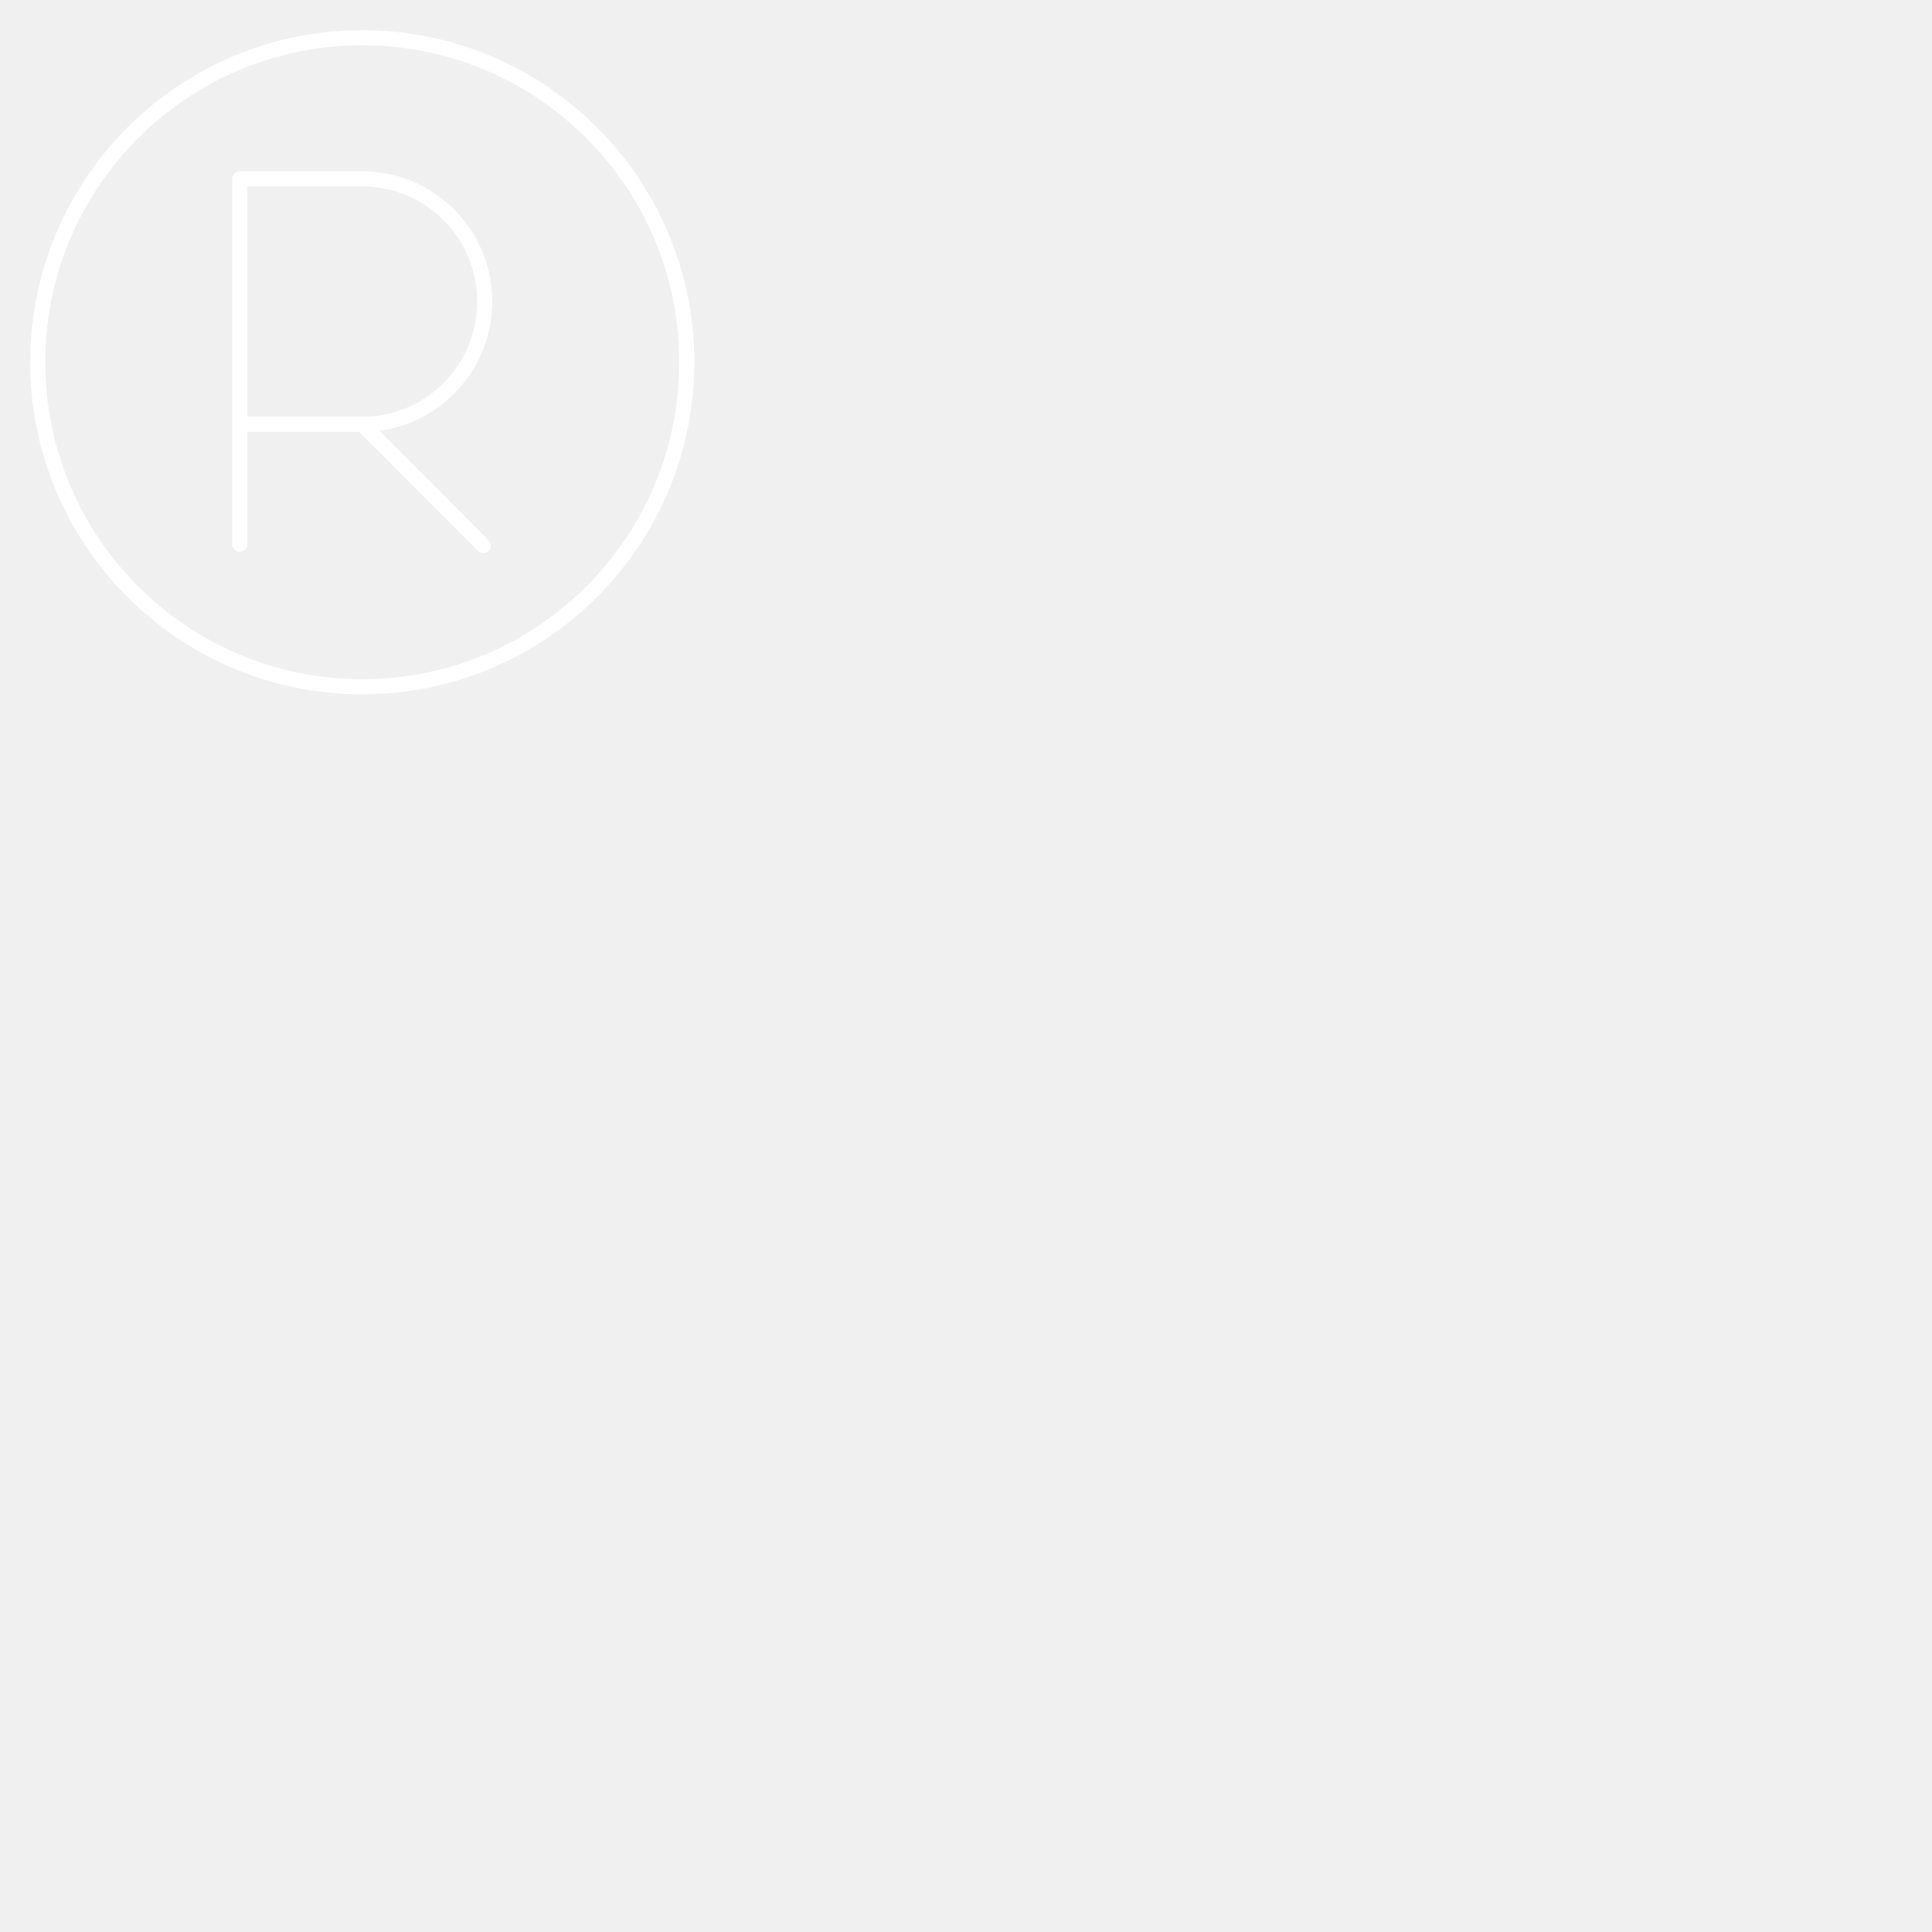
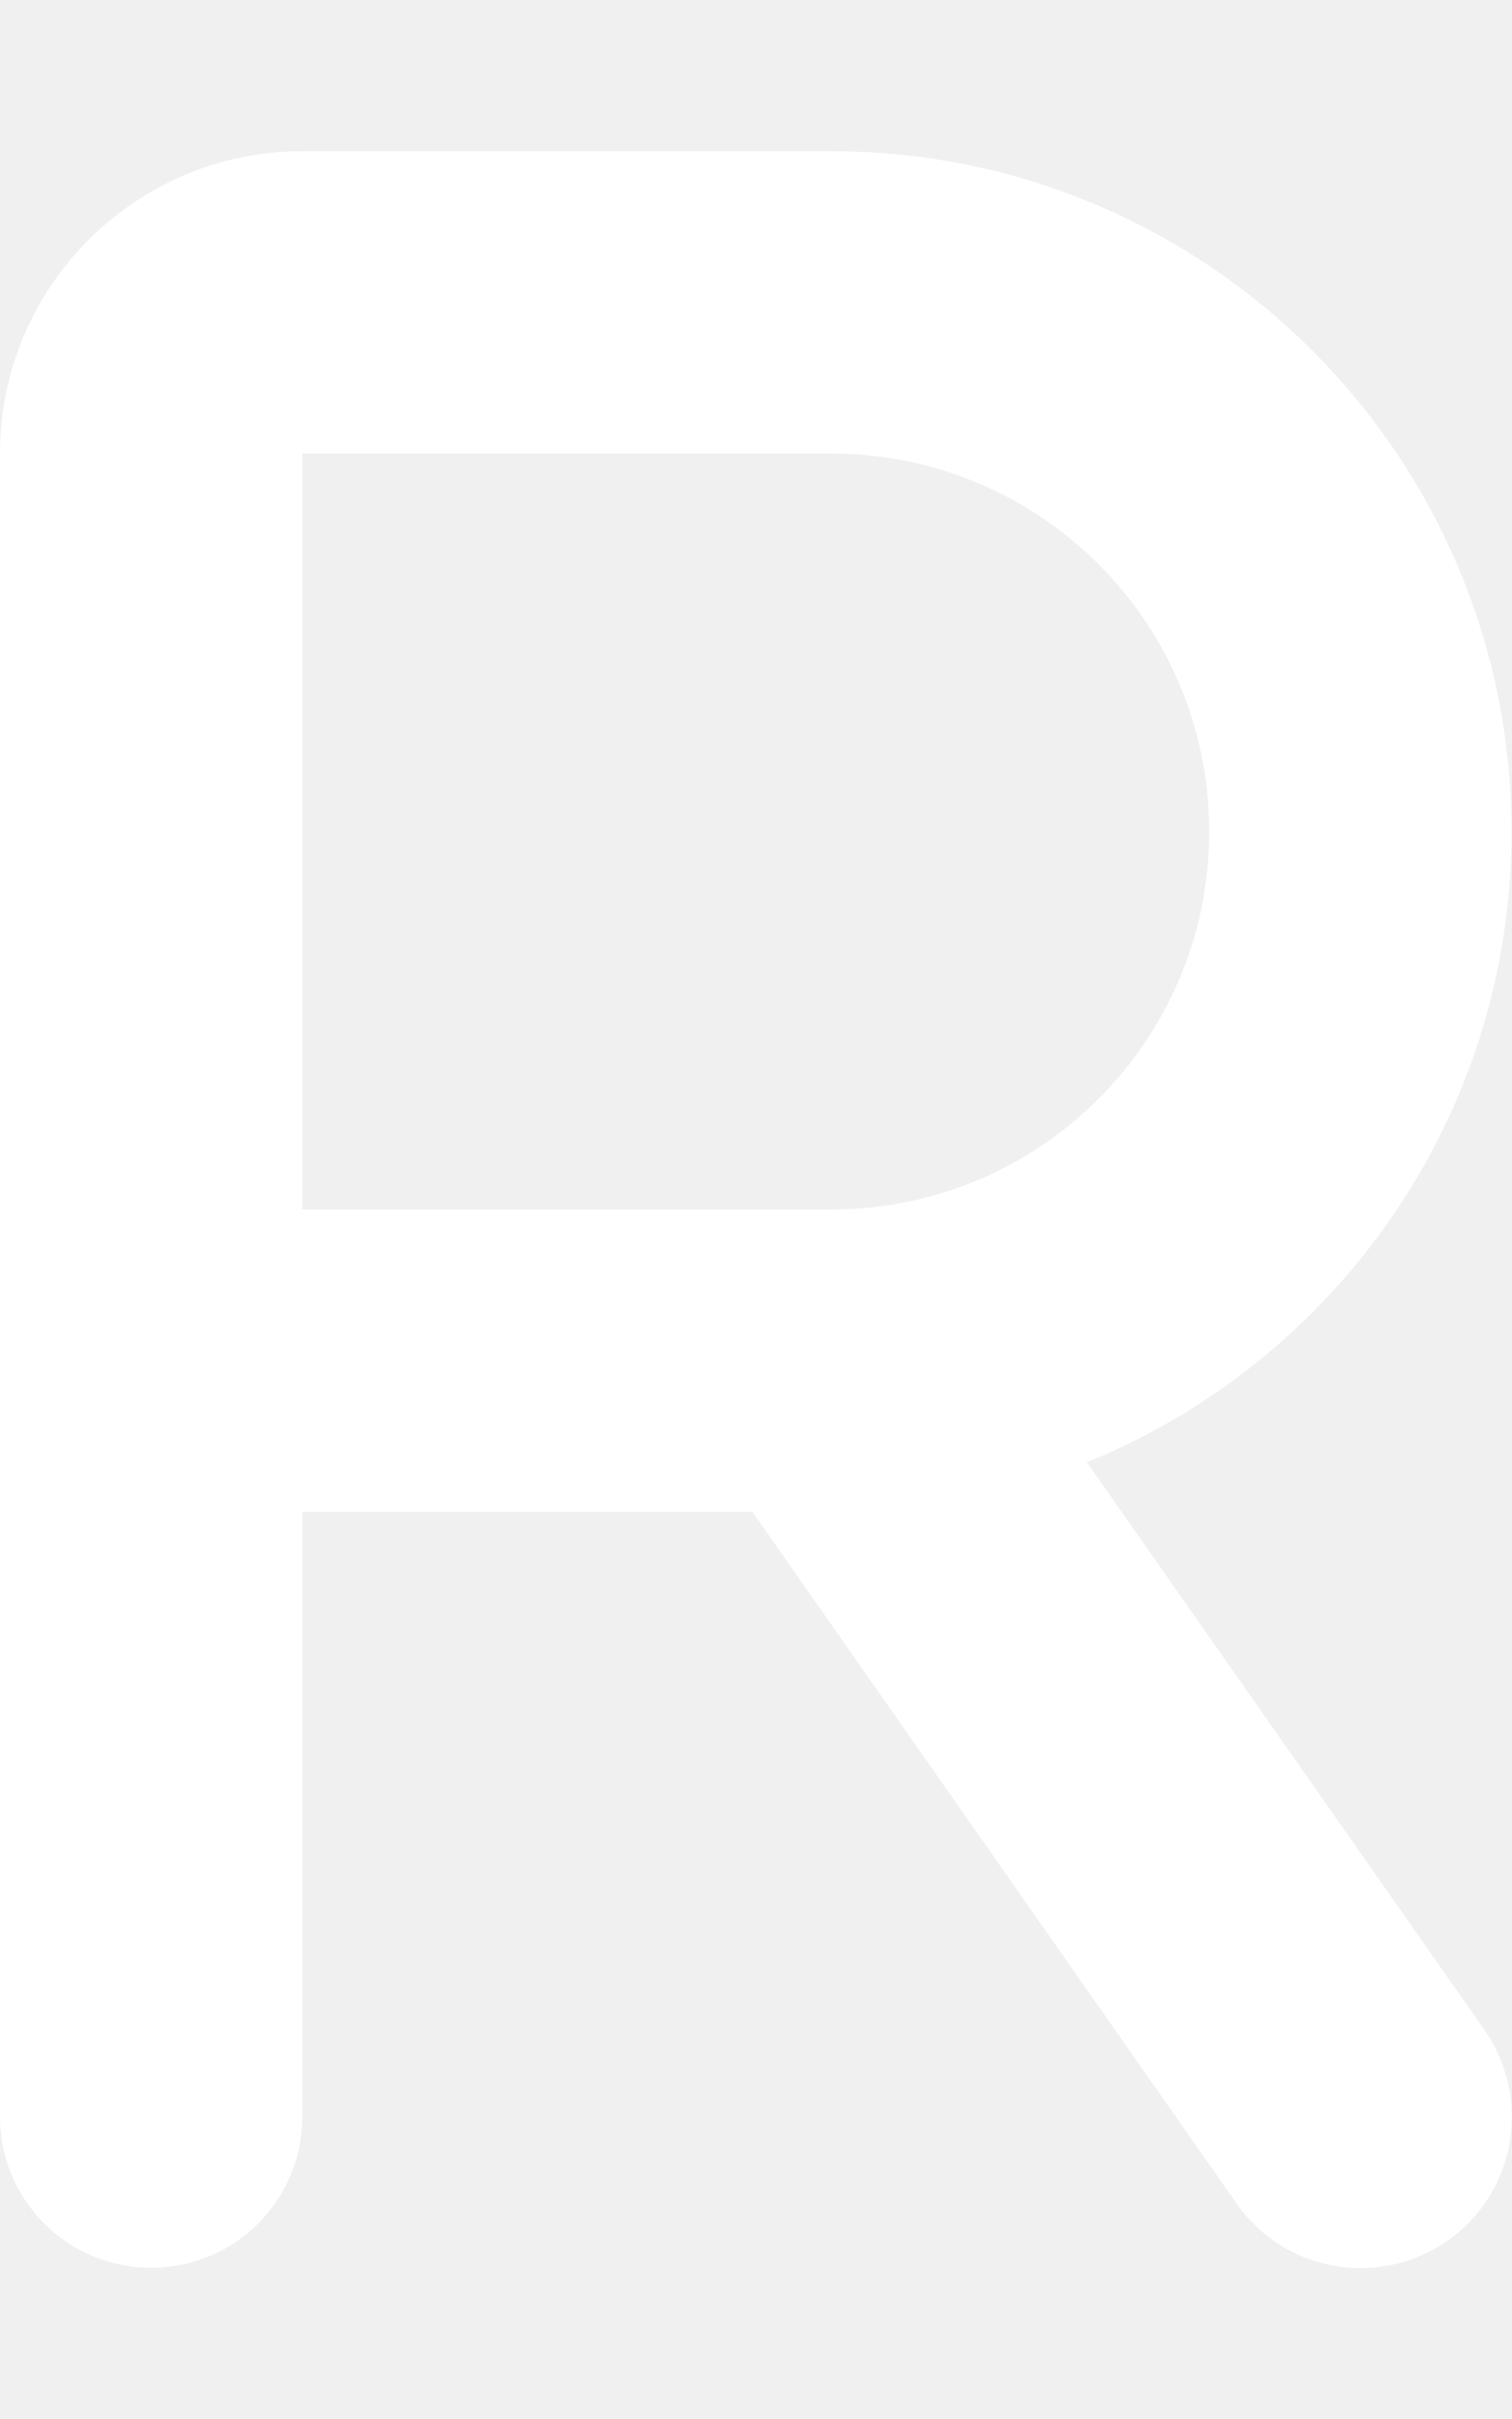
- <svg xmlns="http://www.w3.org/2000/svg" viewBox="0 0 128 128">
-   <defs>
-     <style>.c{fill:none;stroke:#ffffff;stroke-linecap:round;stroke-linejoin:round;}</style>
-   </defs>
-   <g id="a">
-     <g>
-       <path class="c" d="m15.887,36.059V11.85h8.113c4.481,0,8.113,3.64,8.113,8.13s-3.632,8.13-8.113,8.13h-8.113" />
-       <line class="c" x1="24" y1="28.111" x2="32.022" y2="36.15" />
-     </g>
-   </g>
-   <g id="b">
-     <circle class="c" cx="24" cy="24" r="21.5" />
-   </g>
+ <svg xmlns="http://www.w3.org/2000/svg" viewBox="0 0 320 512">
+   <path fill="#fff" d="M64 32C28.7 32 0 60.7 0 96V288 448c0 17.7 14.3 32 32 32s32-14.3 32-32V320h95.3L261.8 466.4c10.1 14.5 30.1 18 44.6 7.9s18-30.1 7.9-44.6L230.1 309.5C282.8 288.1 320 236.4 320 176c0-79.5-64.5-144-144-144H64zM176 256H64V96H176c44.2 0 80 35.8 80 80s-35.8 80-80 80z" />
</svg>
